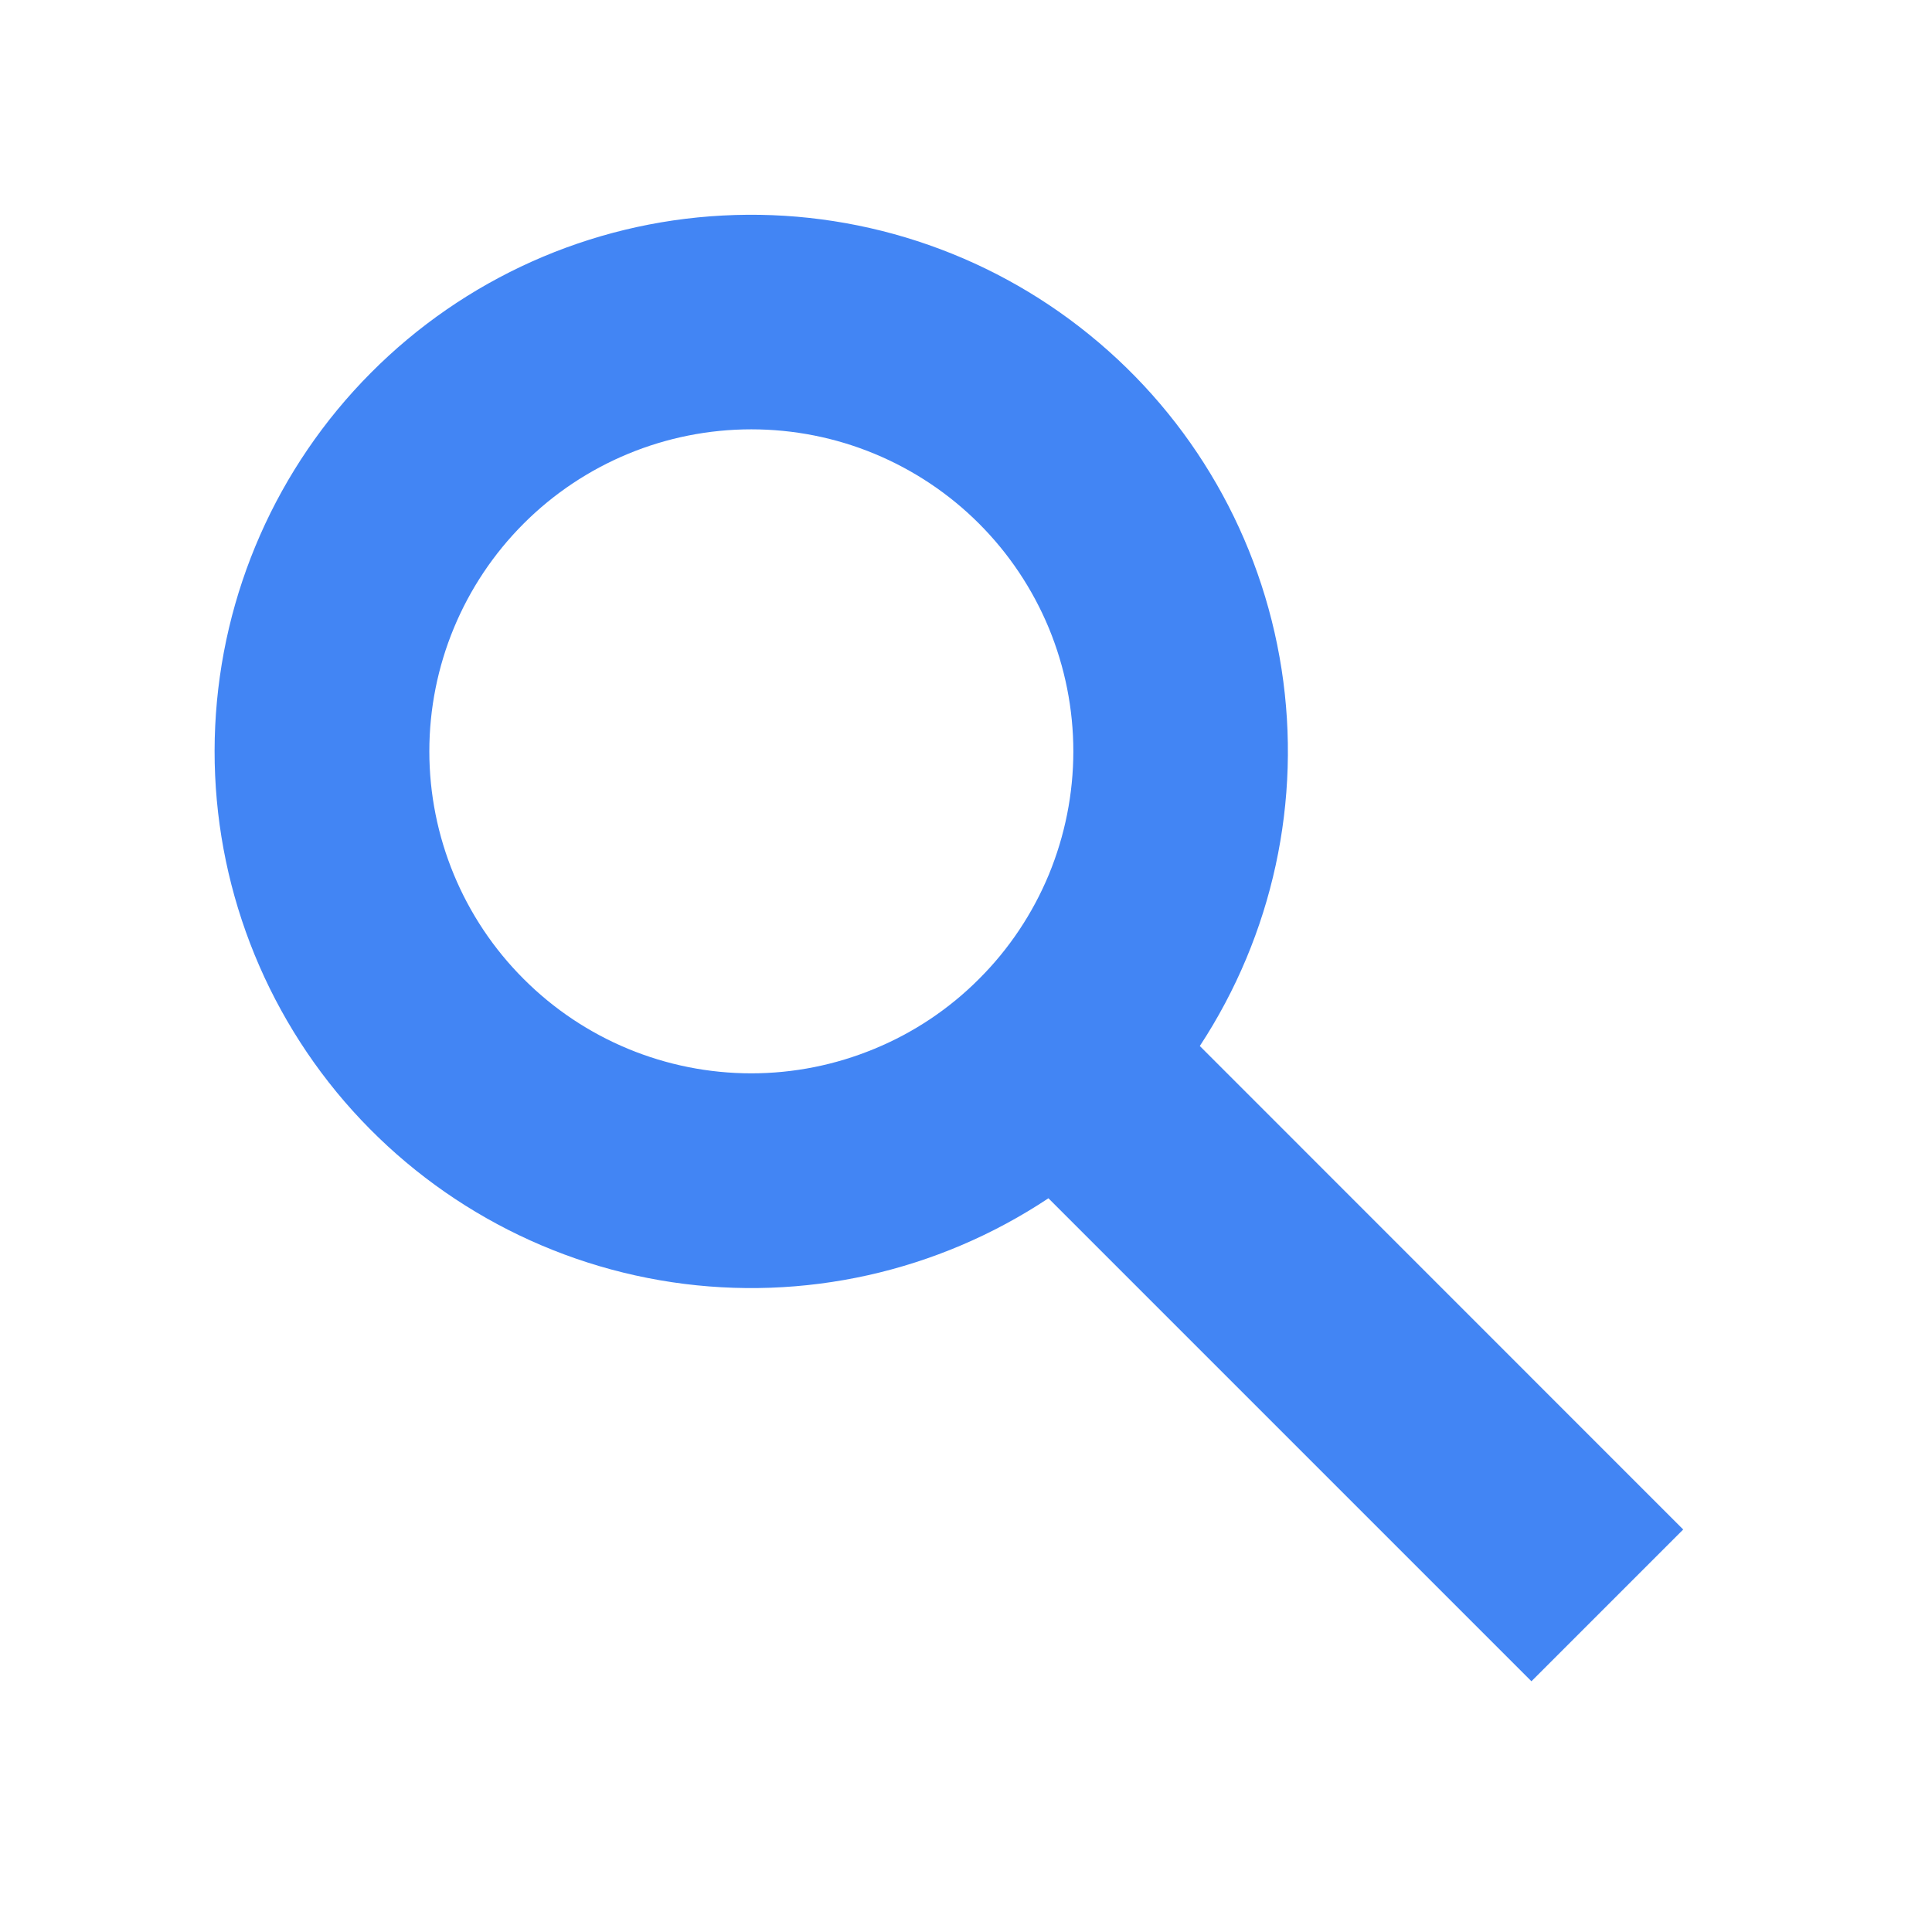
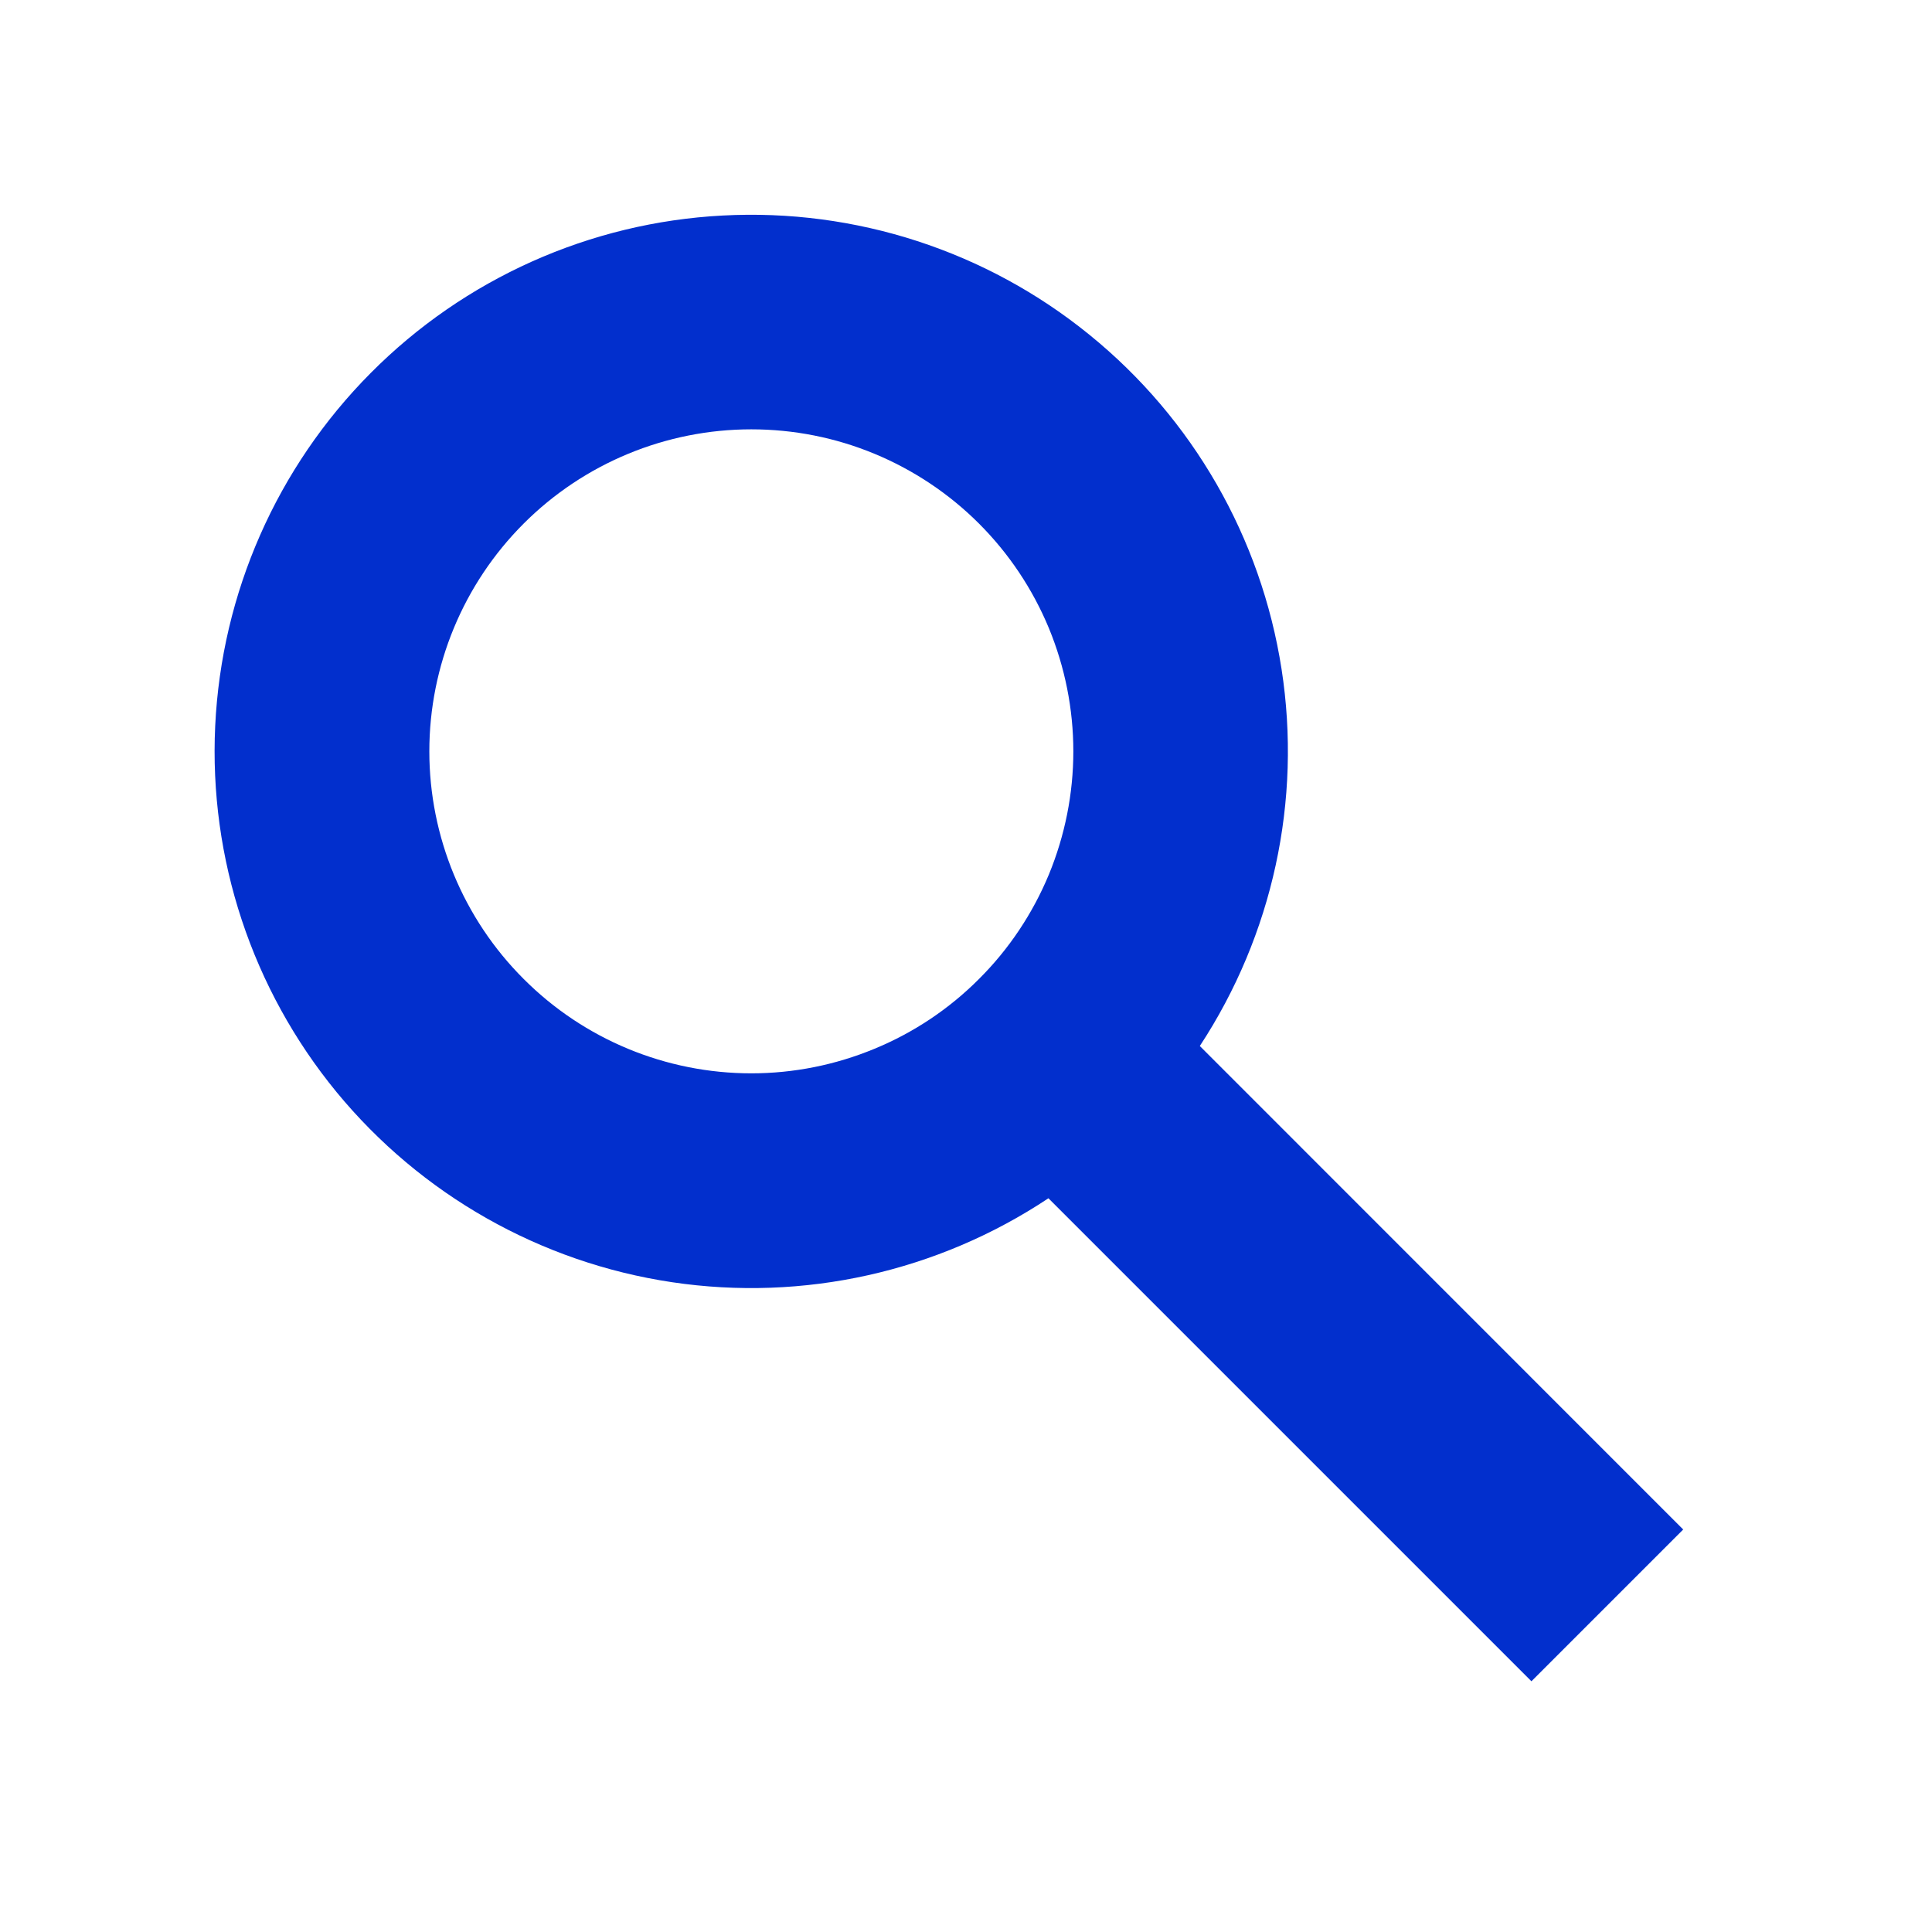
<svg xmlns="http://www.w3.org/2000/svg" width="18" height="18" viewBox="0 0 18 18" fill="none">
-   <path fill-rule="evenodd" clip-rule="evenodd" d="M11.18 9.747L15.682 14.25L14.268 15.664L9.768 11.164C8.736 11.85 7.487 12.129 6.261 11.946C5.036 11.763 3.922 11.131 3.135 10.174C2.349 9.216 1.946 8.001 2.005 6.763C2.064 5.525 2.58 4.354 3.454 3.475C4.327 2.596 5.496 2.073 6.733 2.008C7.971 1.942 9.189 2.338 10.15 3.119C11.113 3.9 11.75 5.01 11.94 6.234C12.13 7.459 11.858 8.71 11.178 9.746L11.18 9.747ZM7 10C7.394 10 7.784 9.922 8.148 9.771C8.512 9.621 8.843 9.4 9.121 9.121C9.4 8.843 9.621 8.512 9.772 8.148C9.922 7.784 10 7.394 10 7C10 6.606 9.922 6.216 9.772 5.852C9.621 5.488 9.4 5.157 9.121 4.878C8.843 4.6 8.512 4.379 8.148 4.228C7.784 4.077 7.394 4 7 4C6.204 4 5.441 4.316 4.879 4.878C4.316 5.441 4 6.204 4 7C4 7.795 4.316 8.559 4.879 9.121C5.441 9.684 6.204 10 7 10Z" fill="#4285f4" />
+   <path fill-rule="evenodd" clip-rule="evenodd" d="M11.18 9.747L15.682 14.25L14.268 15.664L9.768 11.164C8.736 11.85 7.487 12.129 6.261 11.946C5.036 11.763 3.922 11.131 3.135 10.174C2.349 9.216 1.946 8.001 2.005 6.763C2.064 5.525 2.58 4.354 3.454 3.475C4.327 2.596 5.496 2.073 6.733 2.008C7.971 1.942 9.189 2.338 10.15 3.119C11.113 3.9 11.75 5.01 11.94 6.234C12.13 7.459 11.858 8.71 11.178 9.746L11.18 9.747ZM7 10C7.394 10 7.784 9.922 8.148 9.771C8.512 9.621 8.843 9.4 9.121 9.121C9.4 8.843 9.621 8.512 9.772 8.148C9.922 7.784 10 7.394 10 7C10 6.606 9.922 6.216 9.772 5.852C9.621 5.488 9.4 5.157 9.121 4.878C8.843 4.6 8.512 4.379 8.148 4.228C7.784 4.077 7.394 4 7 4C6.204 4 5.441 4.316 4.879 4.878C4.316 5.441 4 6.204 4 7C4 7.795 4.316 8.559 4.879 9.121C5.441 9.684 6.204 10 7 10Z" fill="#022FCD" />
</svg>
